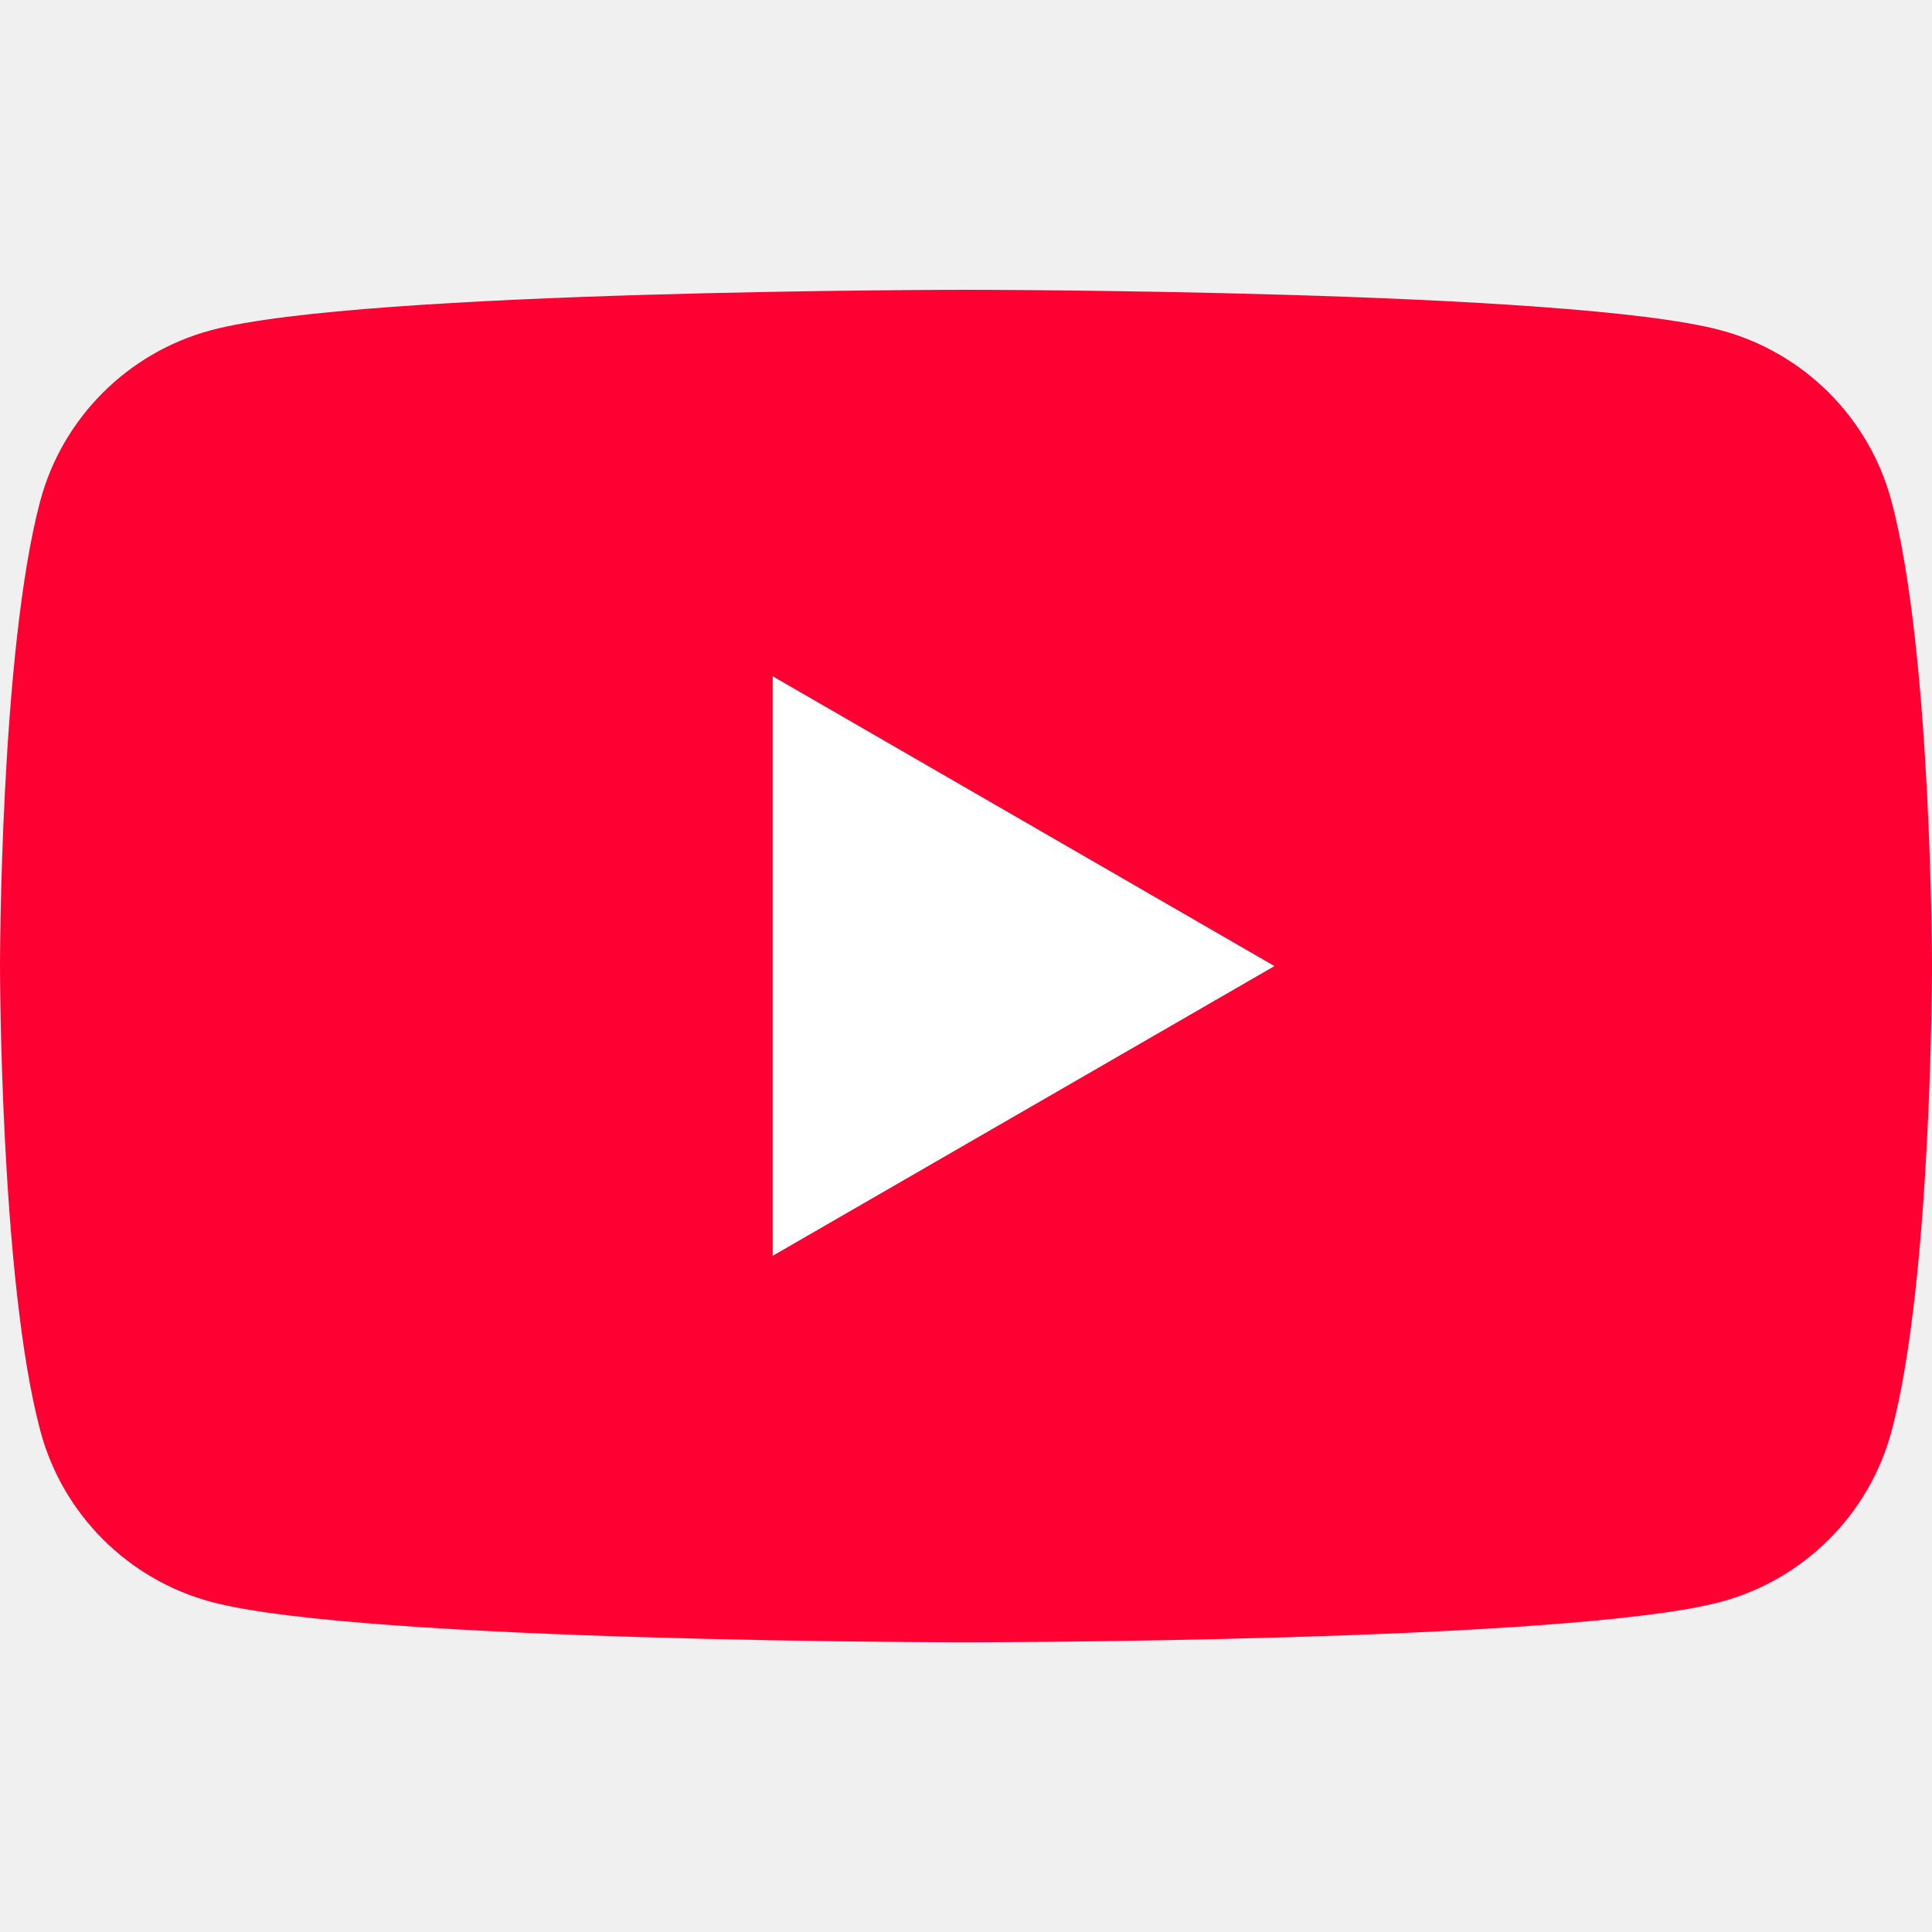
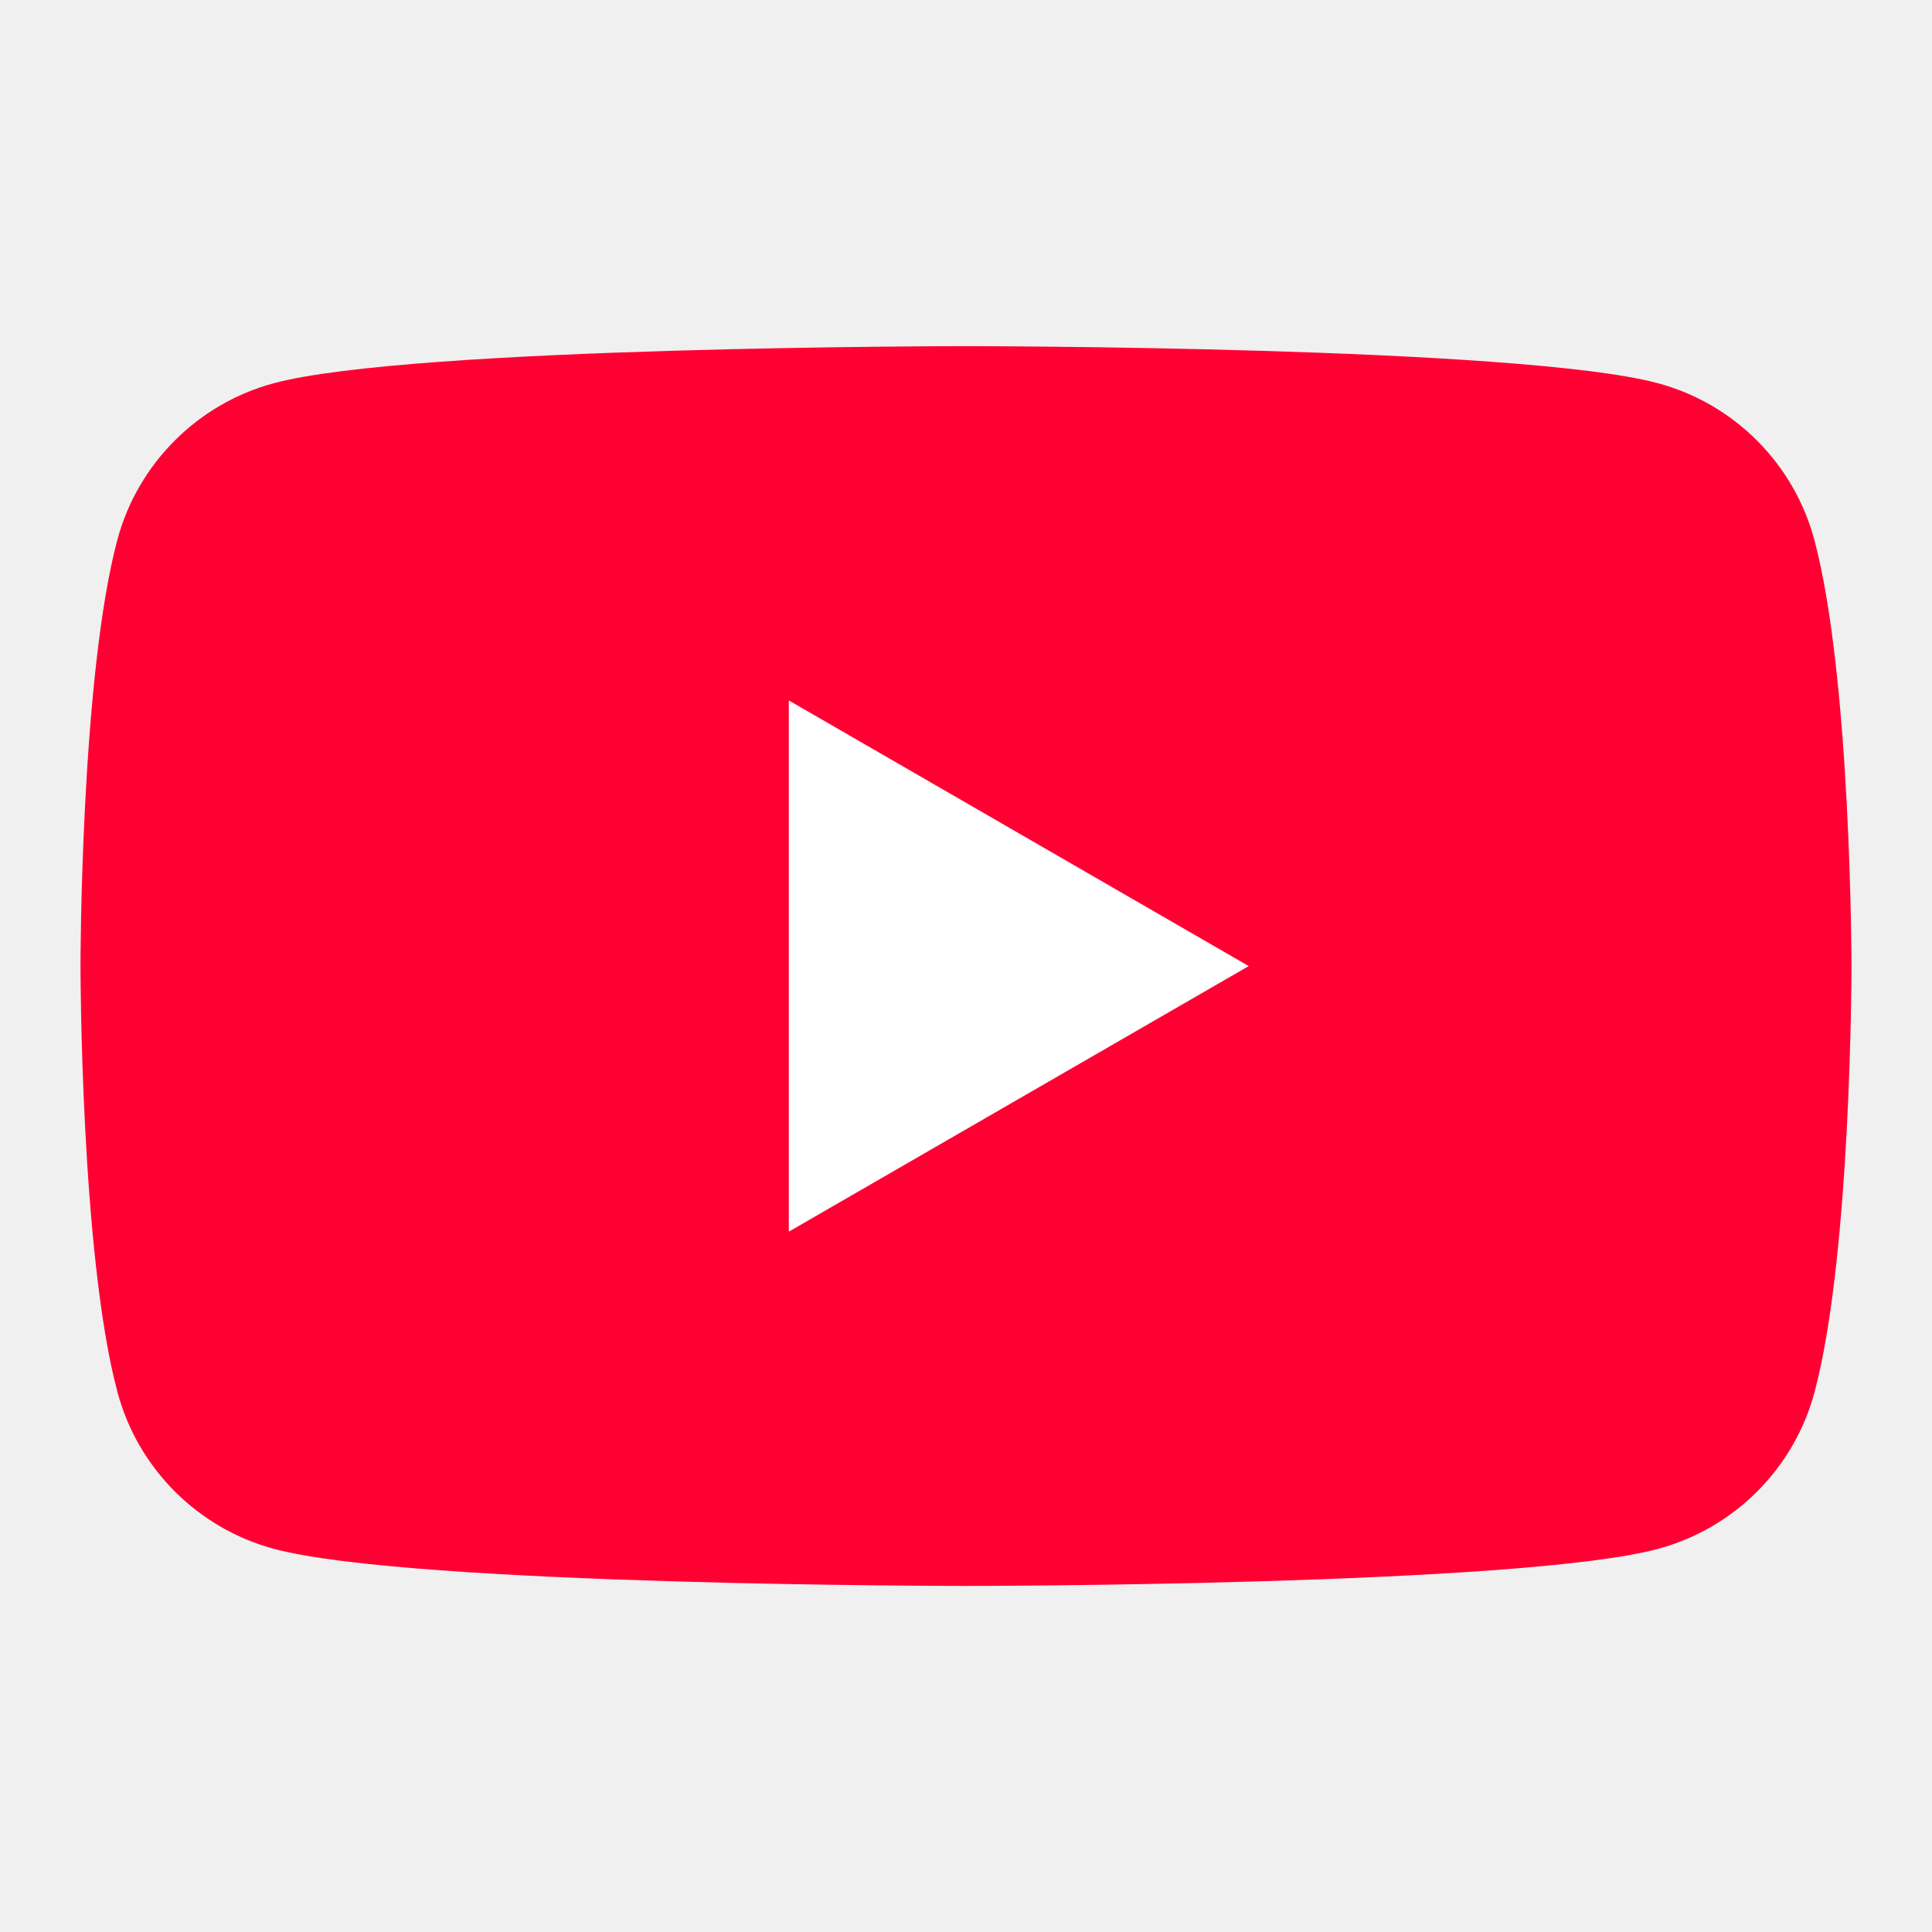
<svg xmlns="http://www.w3.org/2000/svg" width="24" height="24" viewBox="0 0 24 24" fill="none">
-   <path d="M23.496 6.223C23.22 5.19 22.408 4.378 21.374 4.102C19.503 3.6 11.998 3.6 11.998 3.6C11.998 3.6 4.493 3.6 2.622 4.102C1.59 4.378 0.776 5.19 0.5 6.223C-2.50351e-07 8.094 0 12 0 12C0 12 -1.30183e-06 15.906 0.502 17.777C0.778 18.81 1.59 19.622 2.624 19.899C4.495 20.401 12 20.401 12 20.401C12 20.401 19.506 20.401 21.376 19.899C22.41 19.622 23.222 18.81 23.498 17.777C24 15.906 24 12 24 12C24 12 23.998 8.094 23.496 6.223Z" fill="#FF0033" />
-   <path d="M9.599 15.6L15.832 12.001L9.599 8.401V15.6Z" fill="white" />
+   <path d="M22.538 6.705C22.285 5.758 21.54 5.013 20.593 4.76C18.878 4.3 11.998 4.3 11.998 4.3C11.998 4.3 5.118 4.3 3.403 4.76C2.458 5.013 1.712 5.758 1.458 6.705C1 8.42 1 12 1 12C1 12 1 15.581 1.46 17.296C1.714 18.243 2.458 18.987 3.405 19.241C5.12 19.701 12 19.701 12 19.701C12 19.701 18.88 19.701 20.595 19.241C21.542 18.987 22.287 18.243 22.54 17.296C23 15.581 23 12 23 12C23 12 22.998 8.42 22.538 6.705Z" fill="#FF0033" />
+   <path d="M9.799 15.3L15.512 12.001L9.799 8.701V15.3Z" fill="white" />
</svg>
